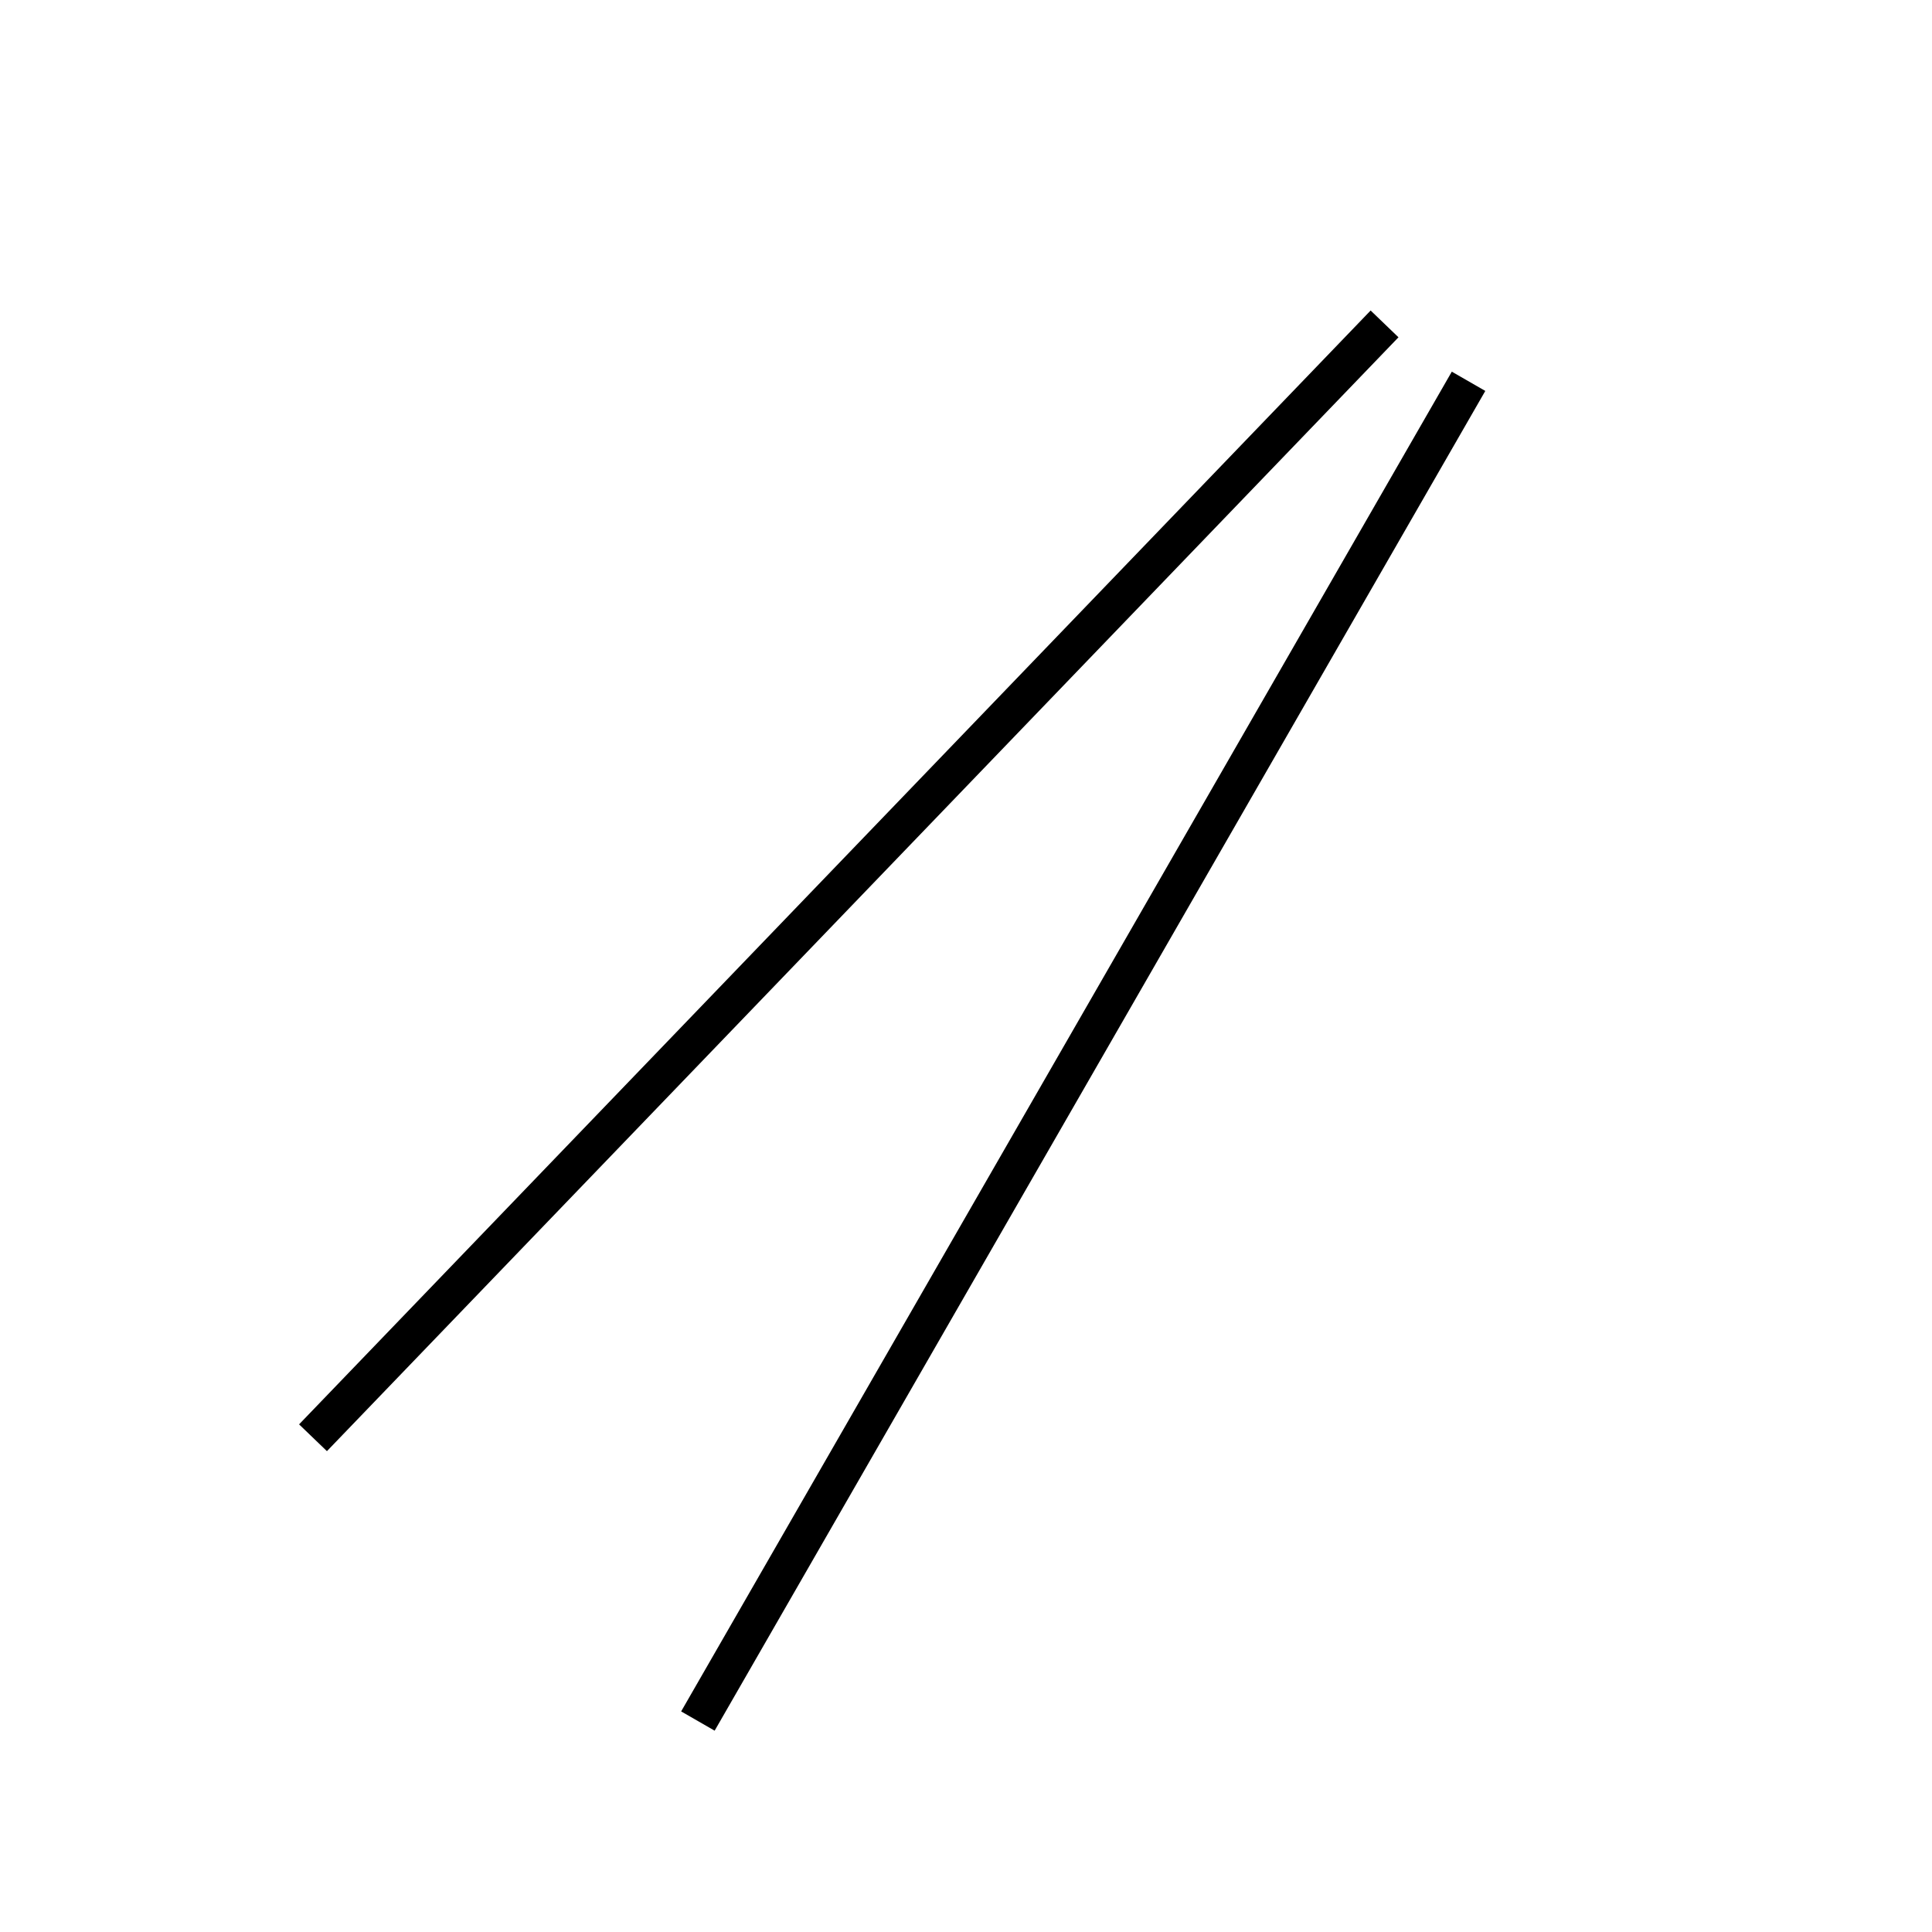
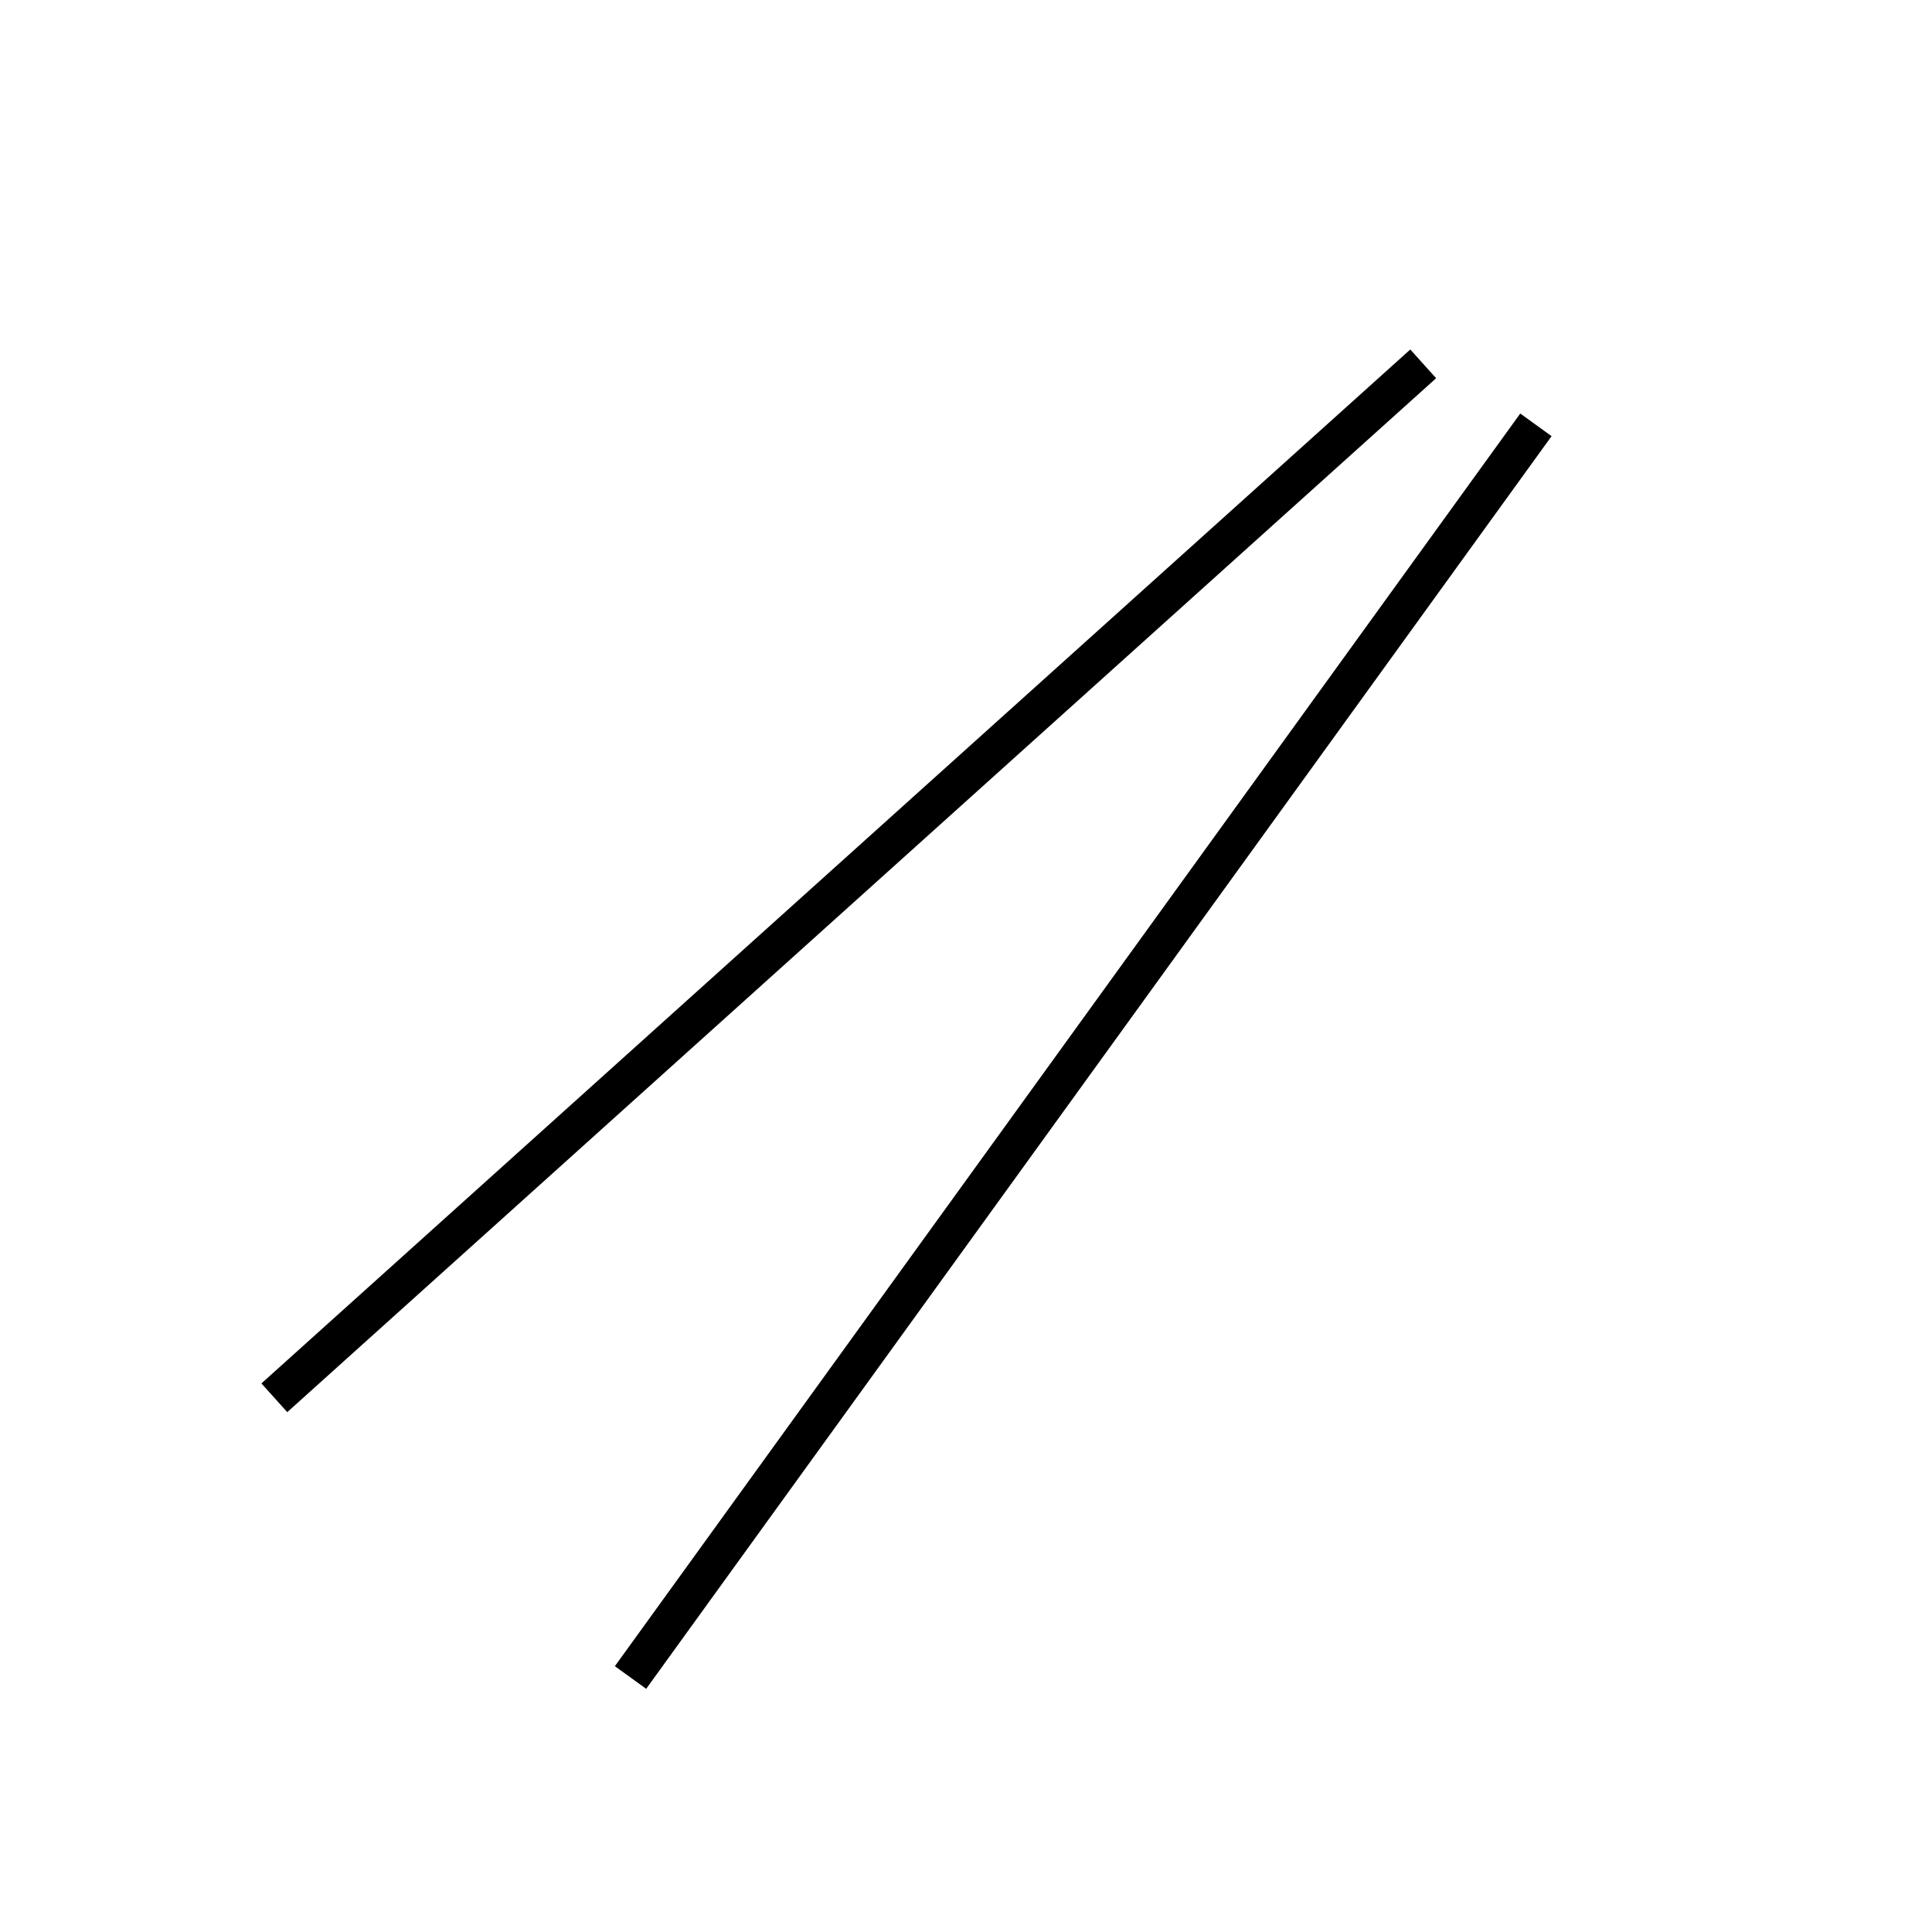
<svg xmlns="http://www.w3.org/2000/svg" height="100" width="100">
  <rect stroke-width="5" stroke="#ffffff" fill="#ffffff" height="100" width="100" y="0" x="0" />
-   <line x1="71.664" y1="16.765" x2="16.201" y2="74.418" stroke-width="2" stroke="black" />
-   <line x1="76.012" y1="19.736" x2="36.123" y2="89.081" stroke-width="2" stroke="black" />
+   <line x1="73.665" y1="18.833" x2="14.2" y2="72.349" stroke-width="2" stroke="black" />
+   <line x1="79.499" y1="21.99" x2="32.636" y2="86.827" stroke-width="2" stroke="black" />
</svg>
